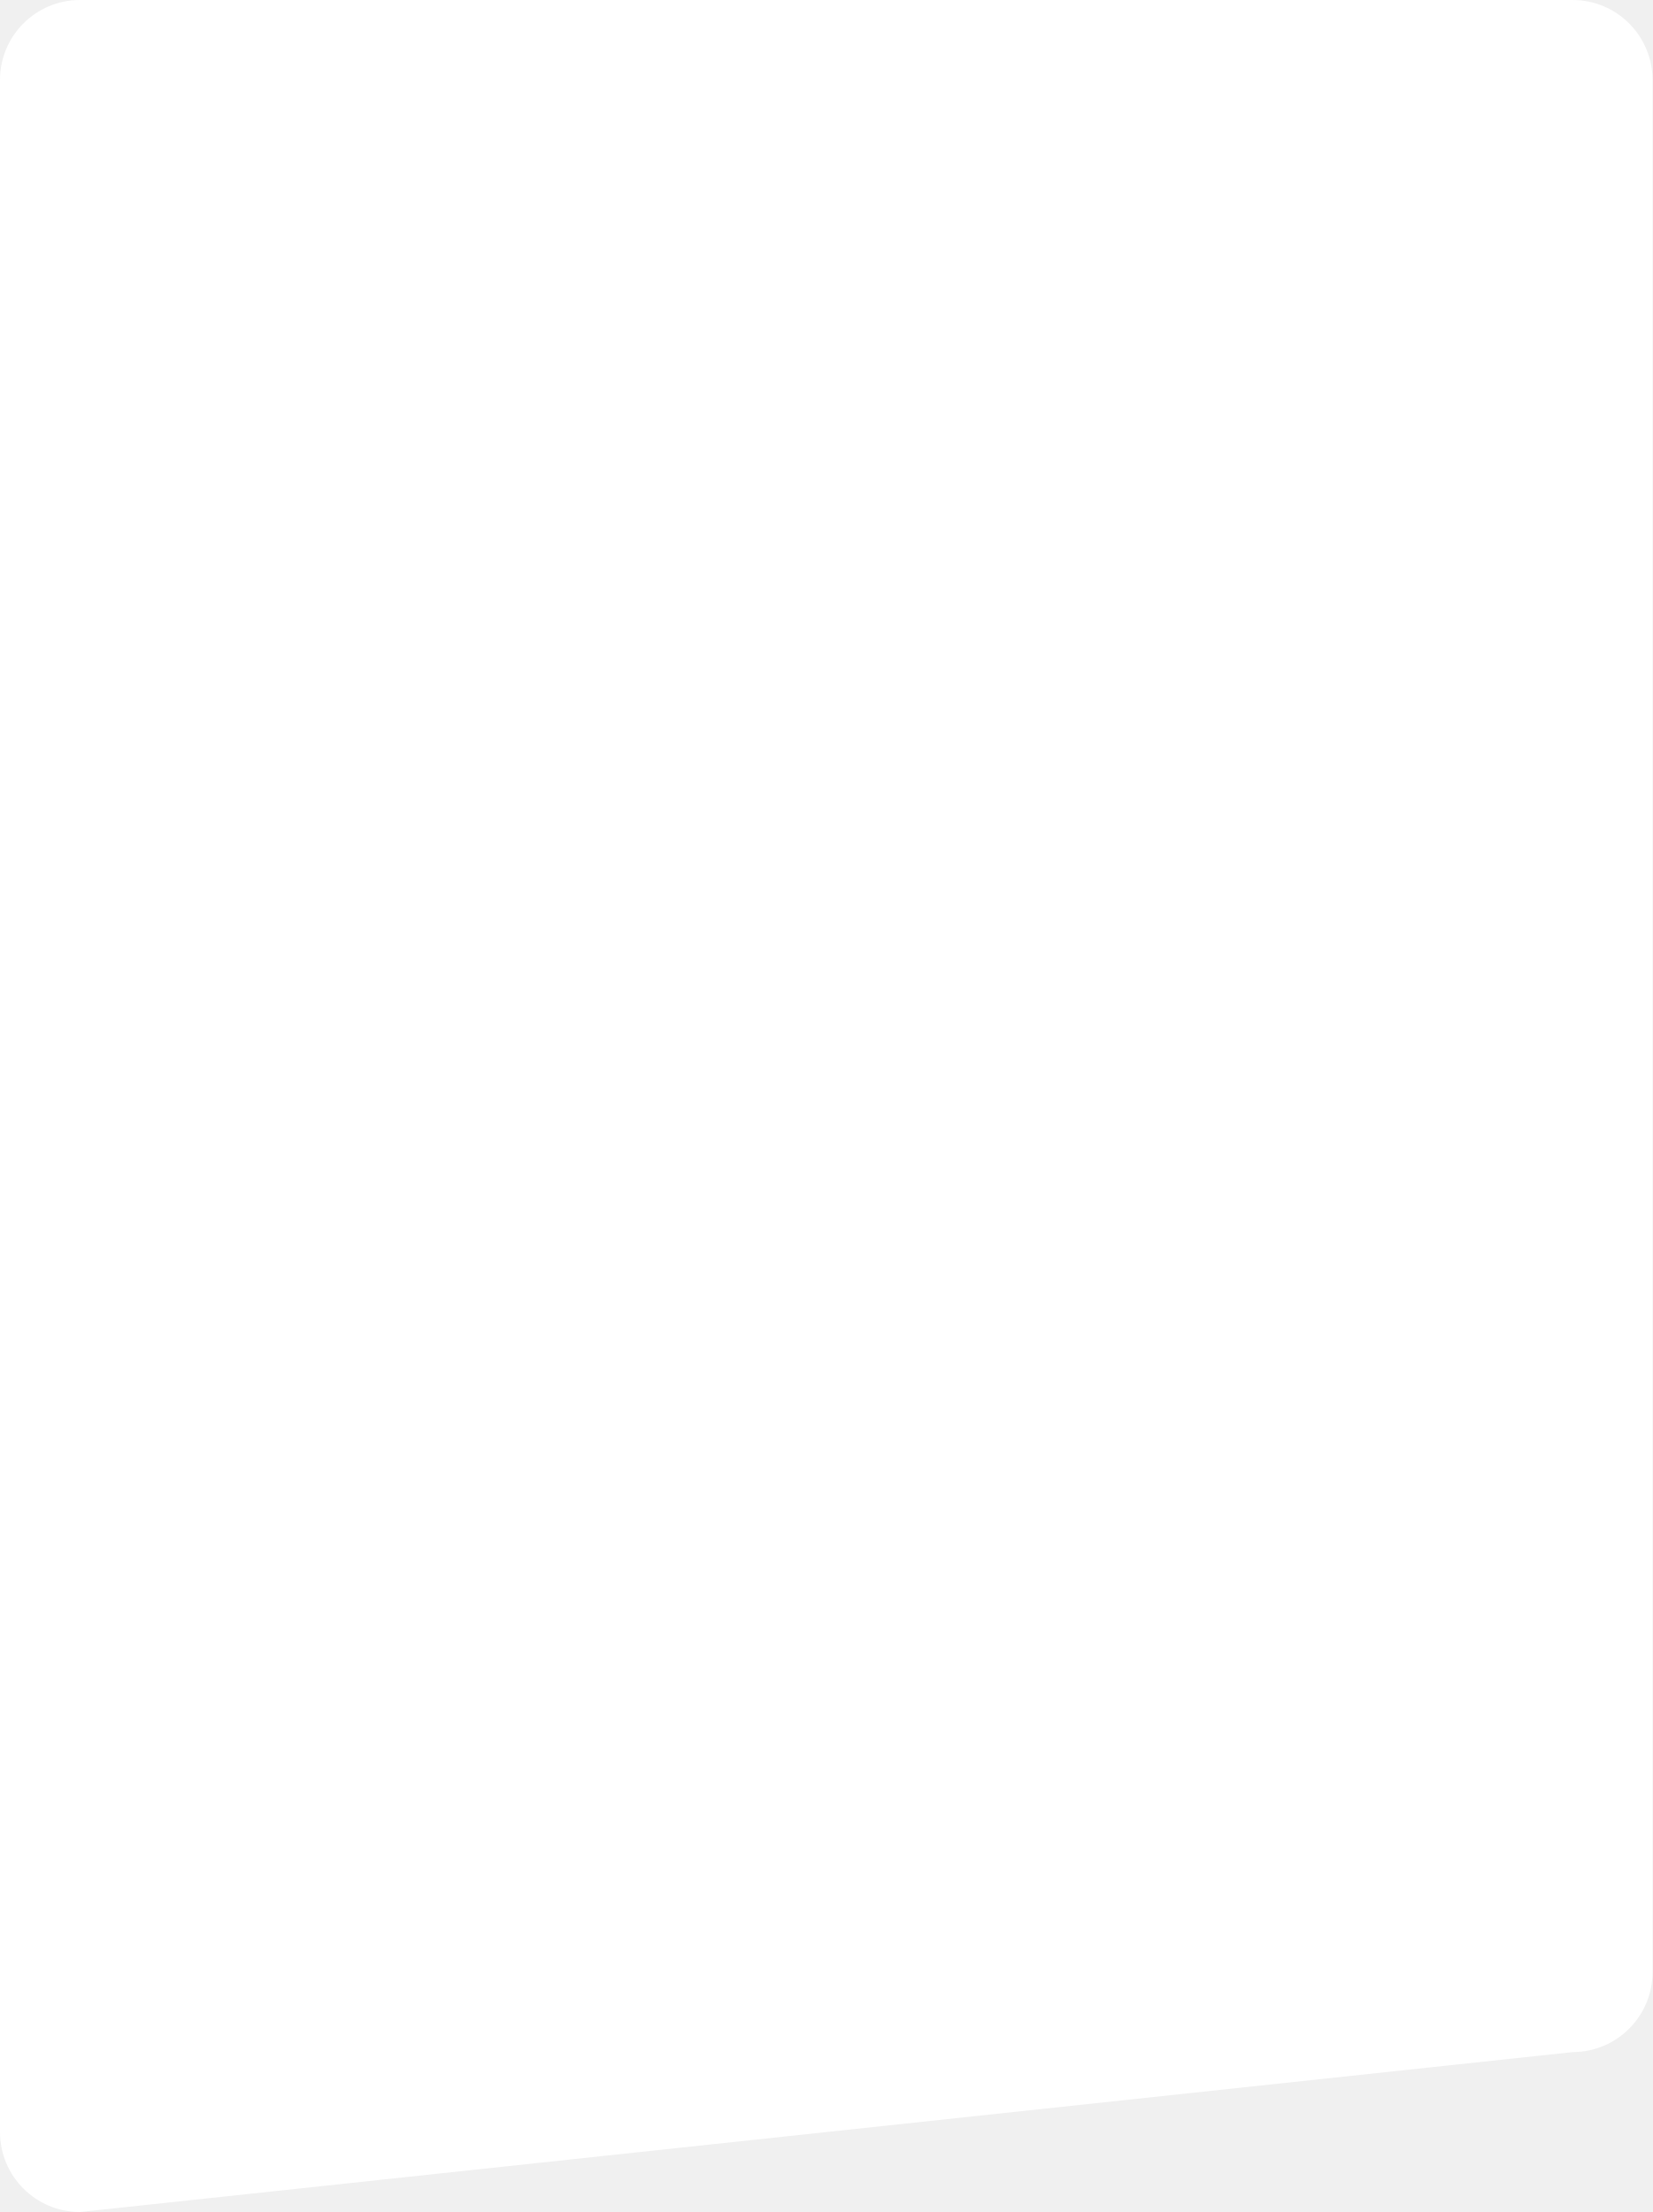
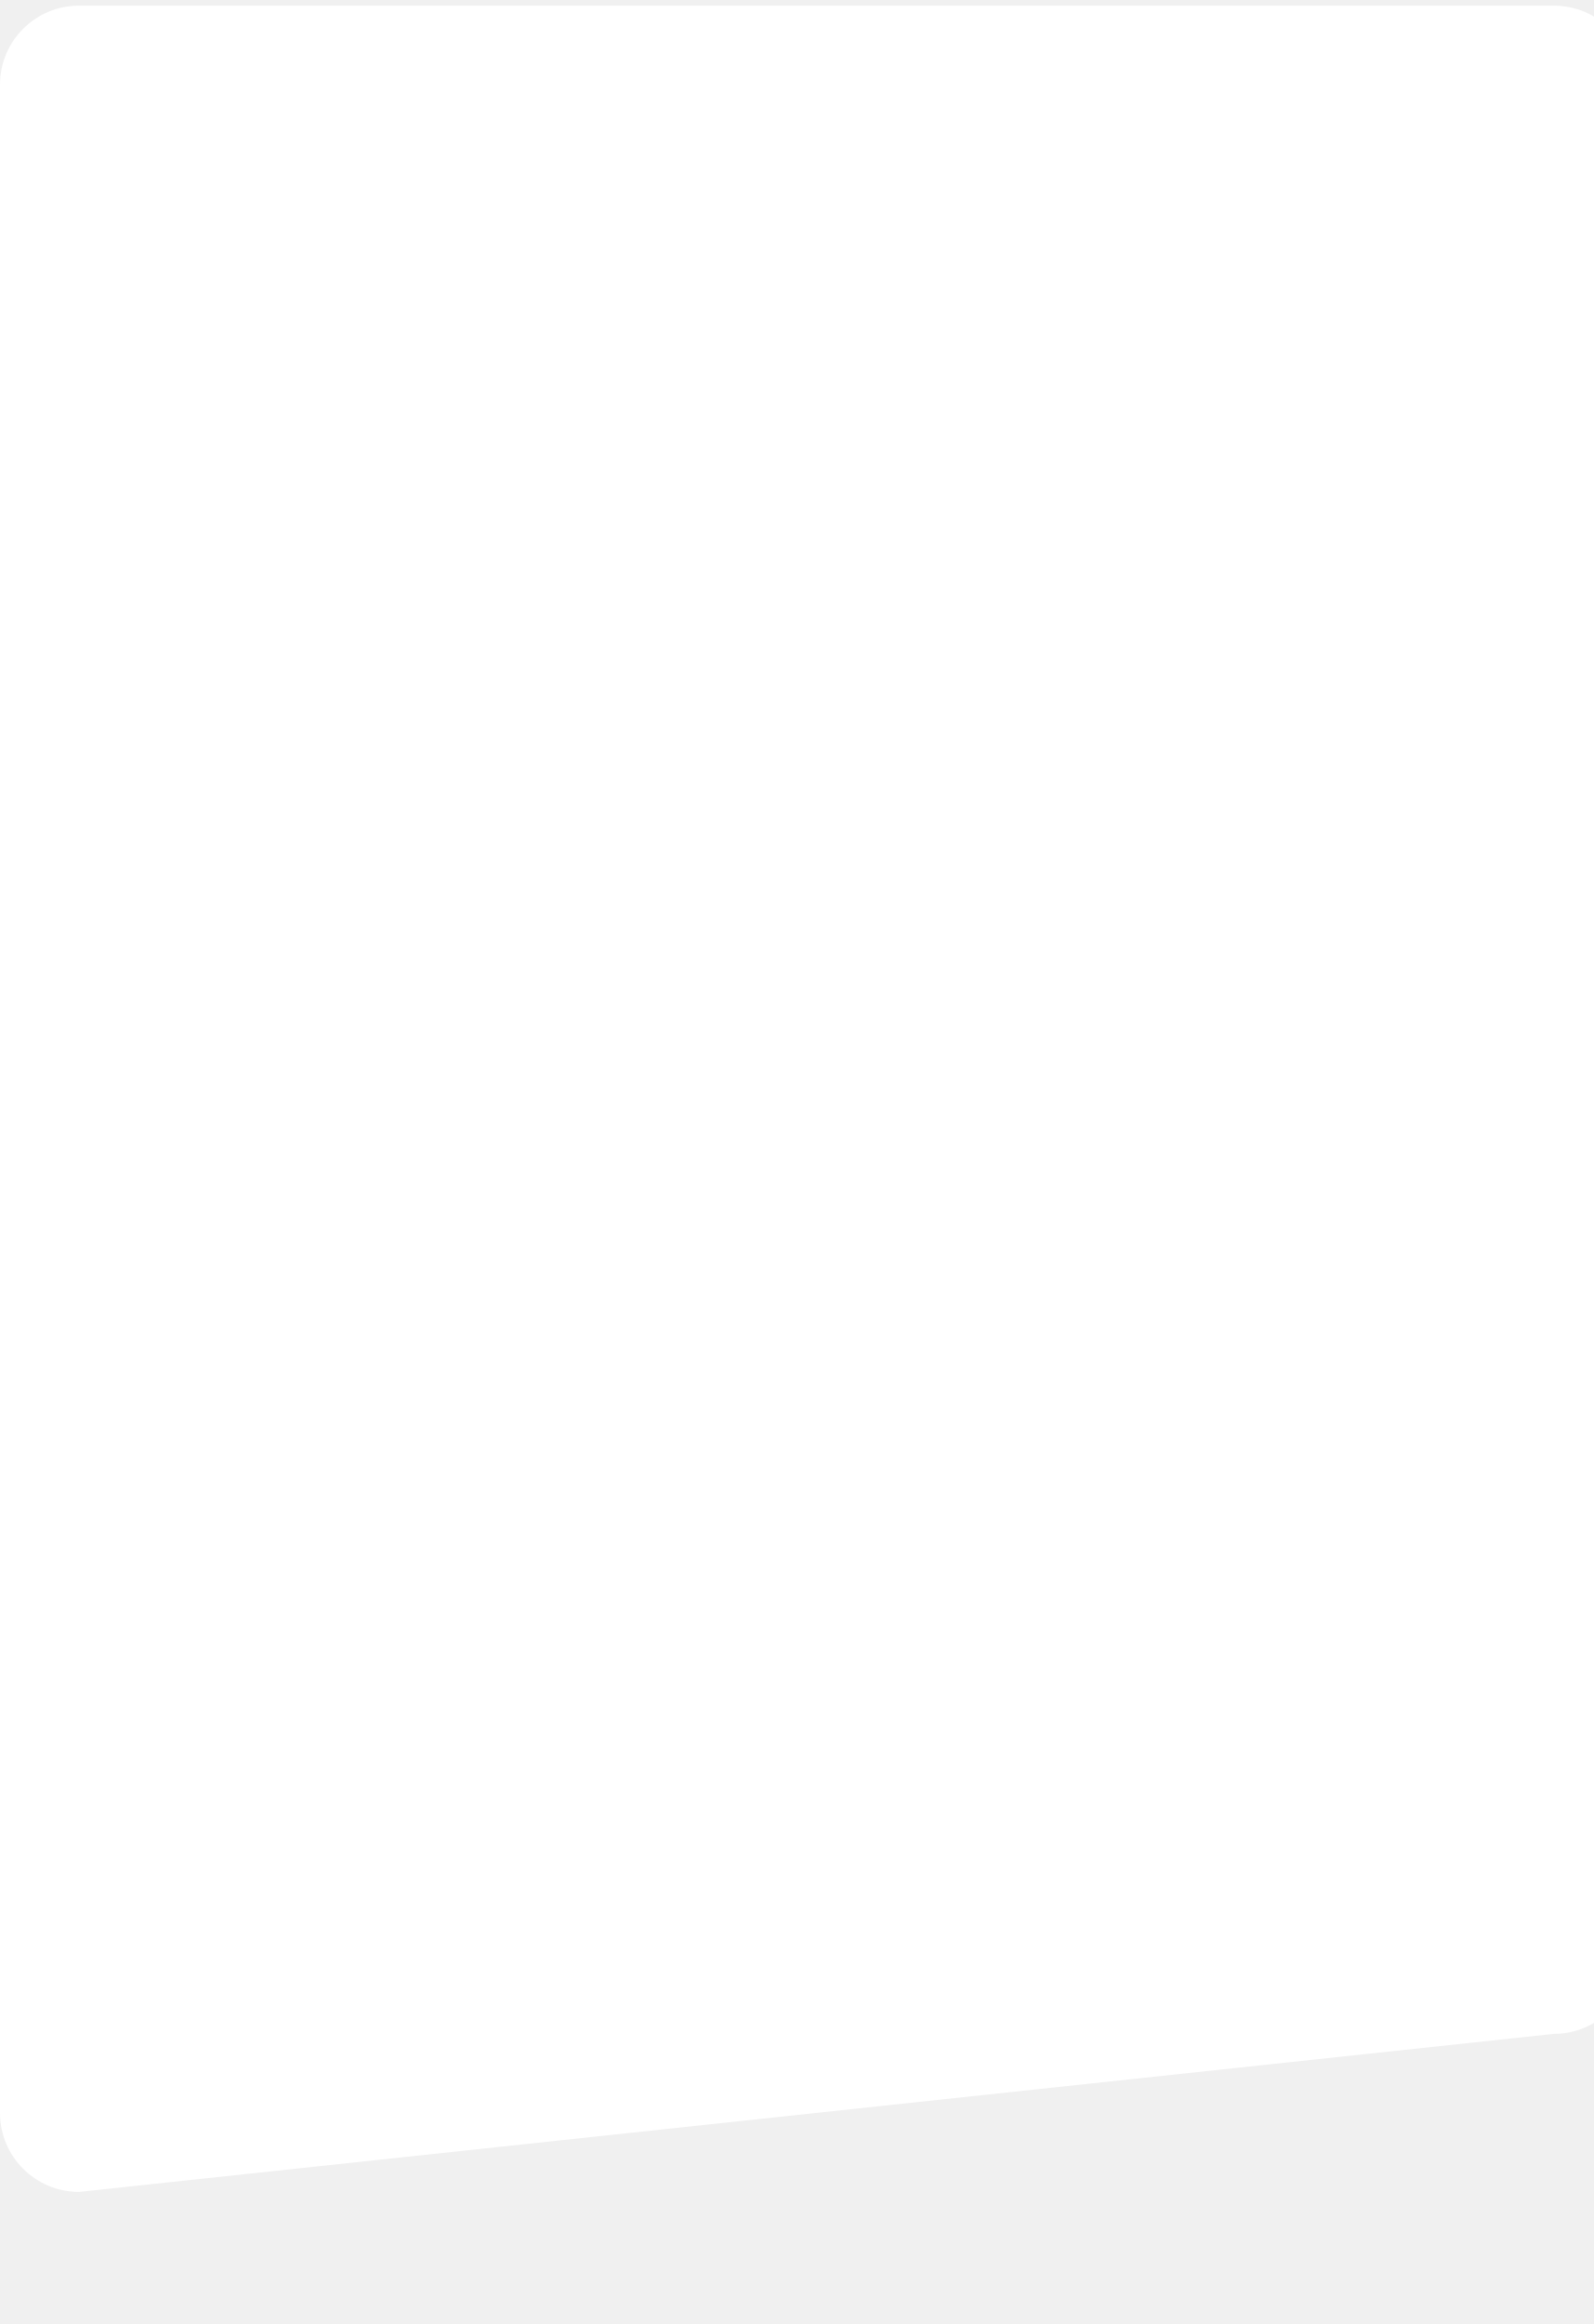
- <svg xmlns="http://www.w3.org/2000/svg" width="620" height="830" viewBox="0 0 620 830">
+ <svg xmlns="http://www.w3.org/2000/svg" width="600" height="875" viewBox="0 0 605 878">
  <path id="_2960349" data-name="2960349" d="M590,0H30A30,30,0,0,0,0,30V800a30,30,0,0,0,30,30l560-60a30,30,0,0,0,30-30V30A30,30,0,0,0,590,0Z" fill="#fff" />
</svg>
